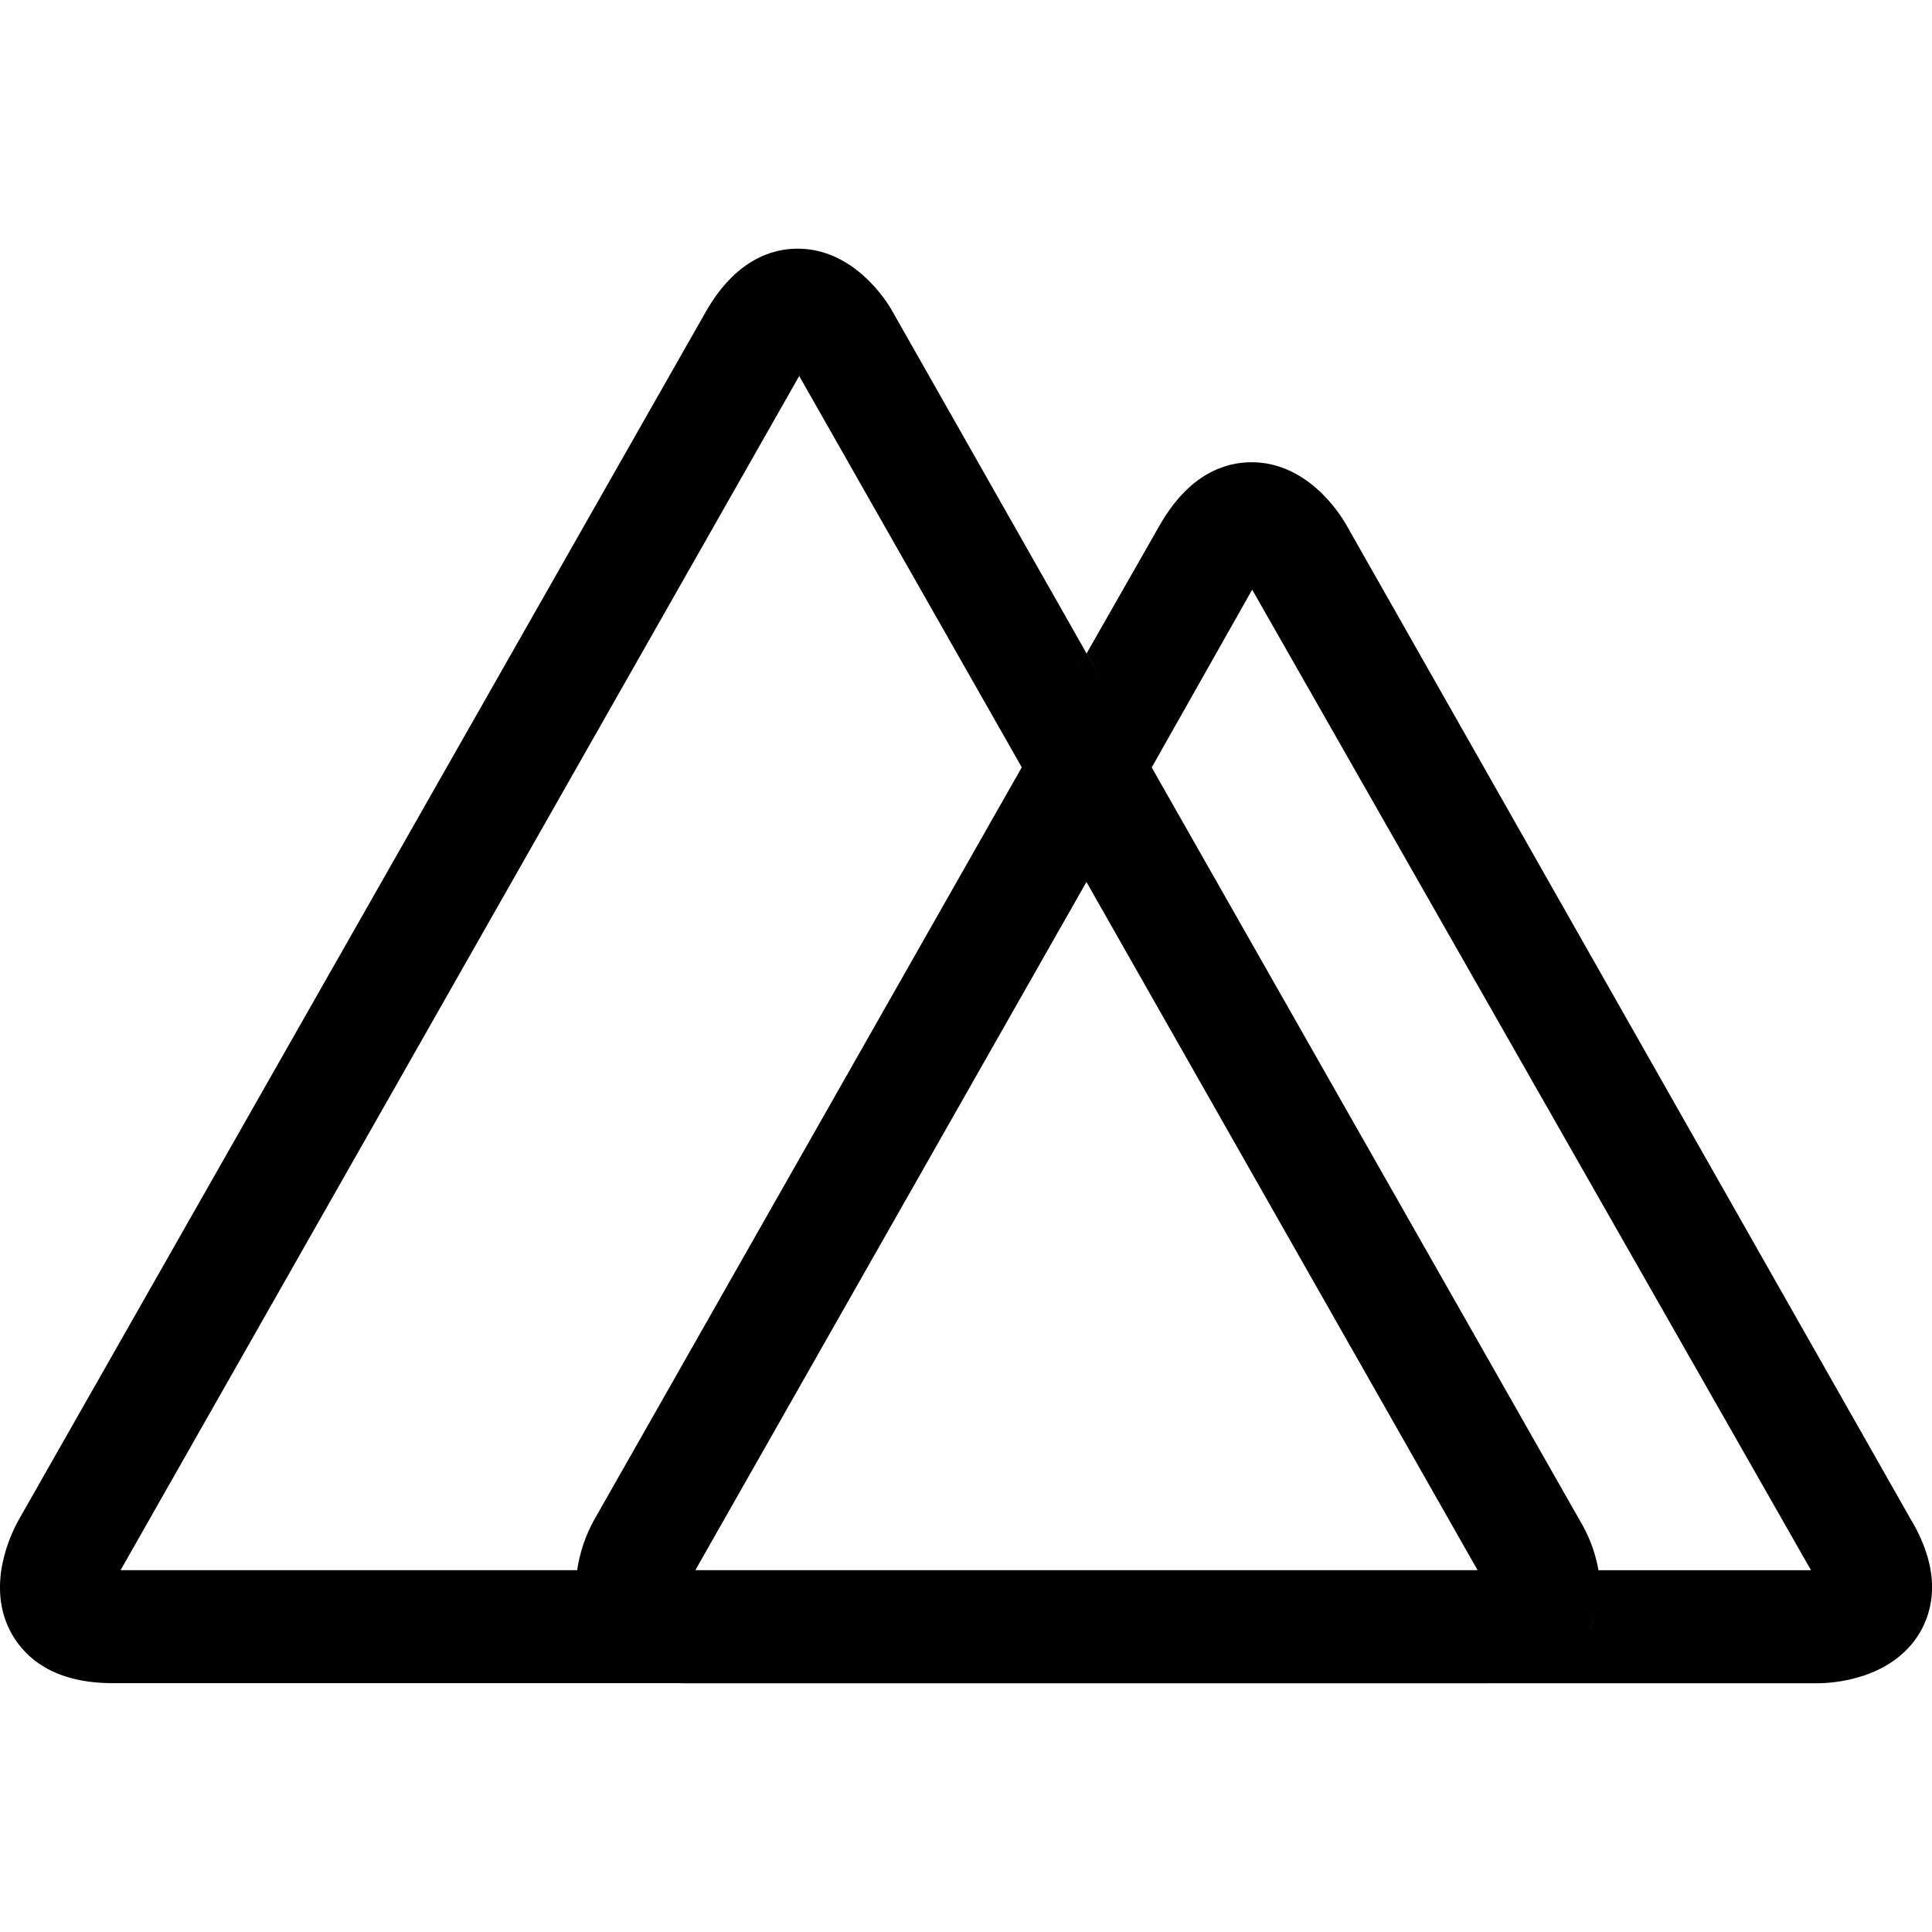
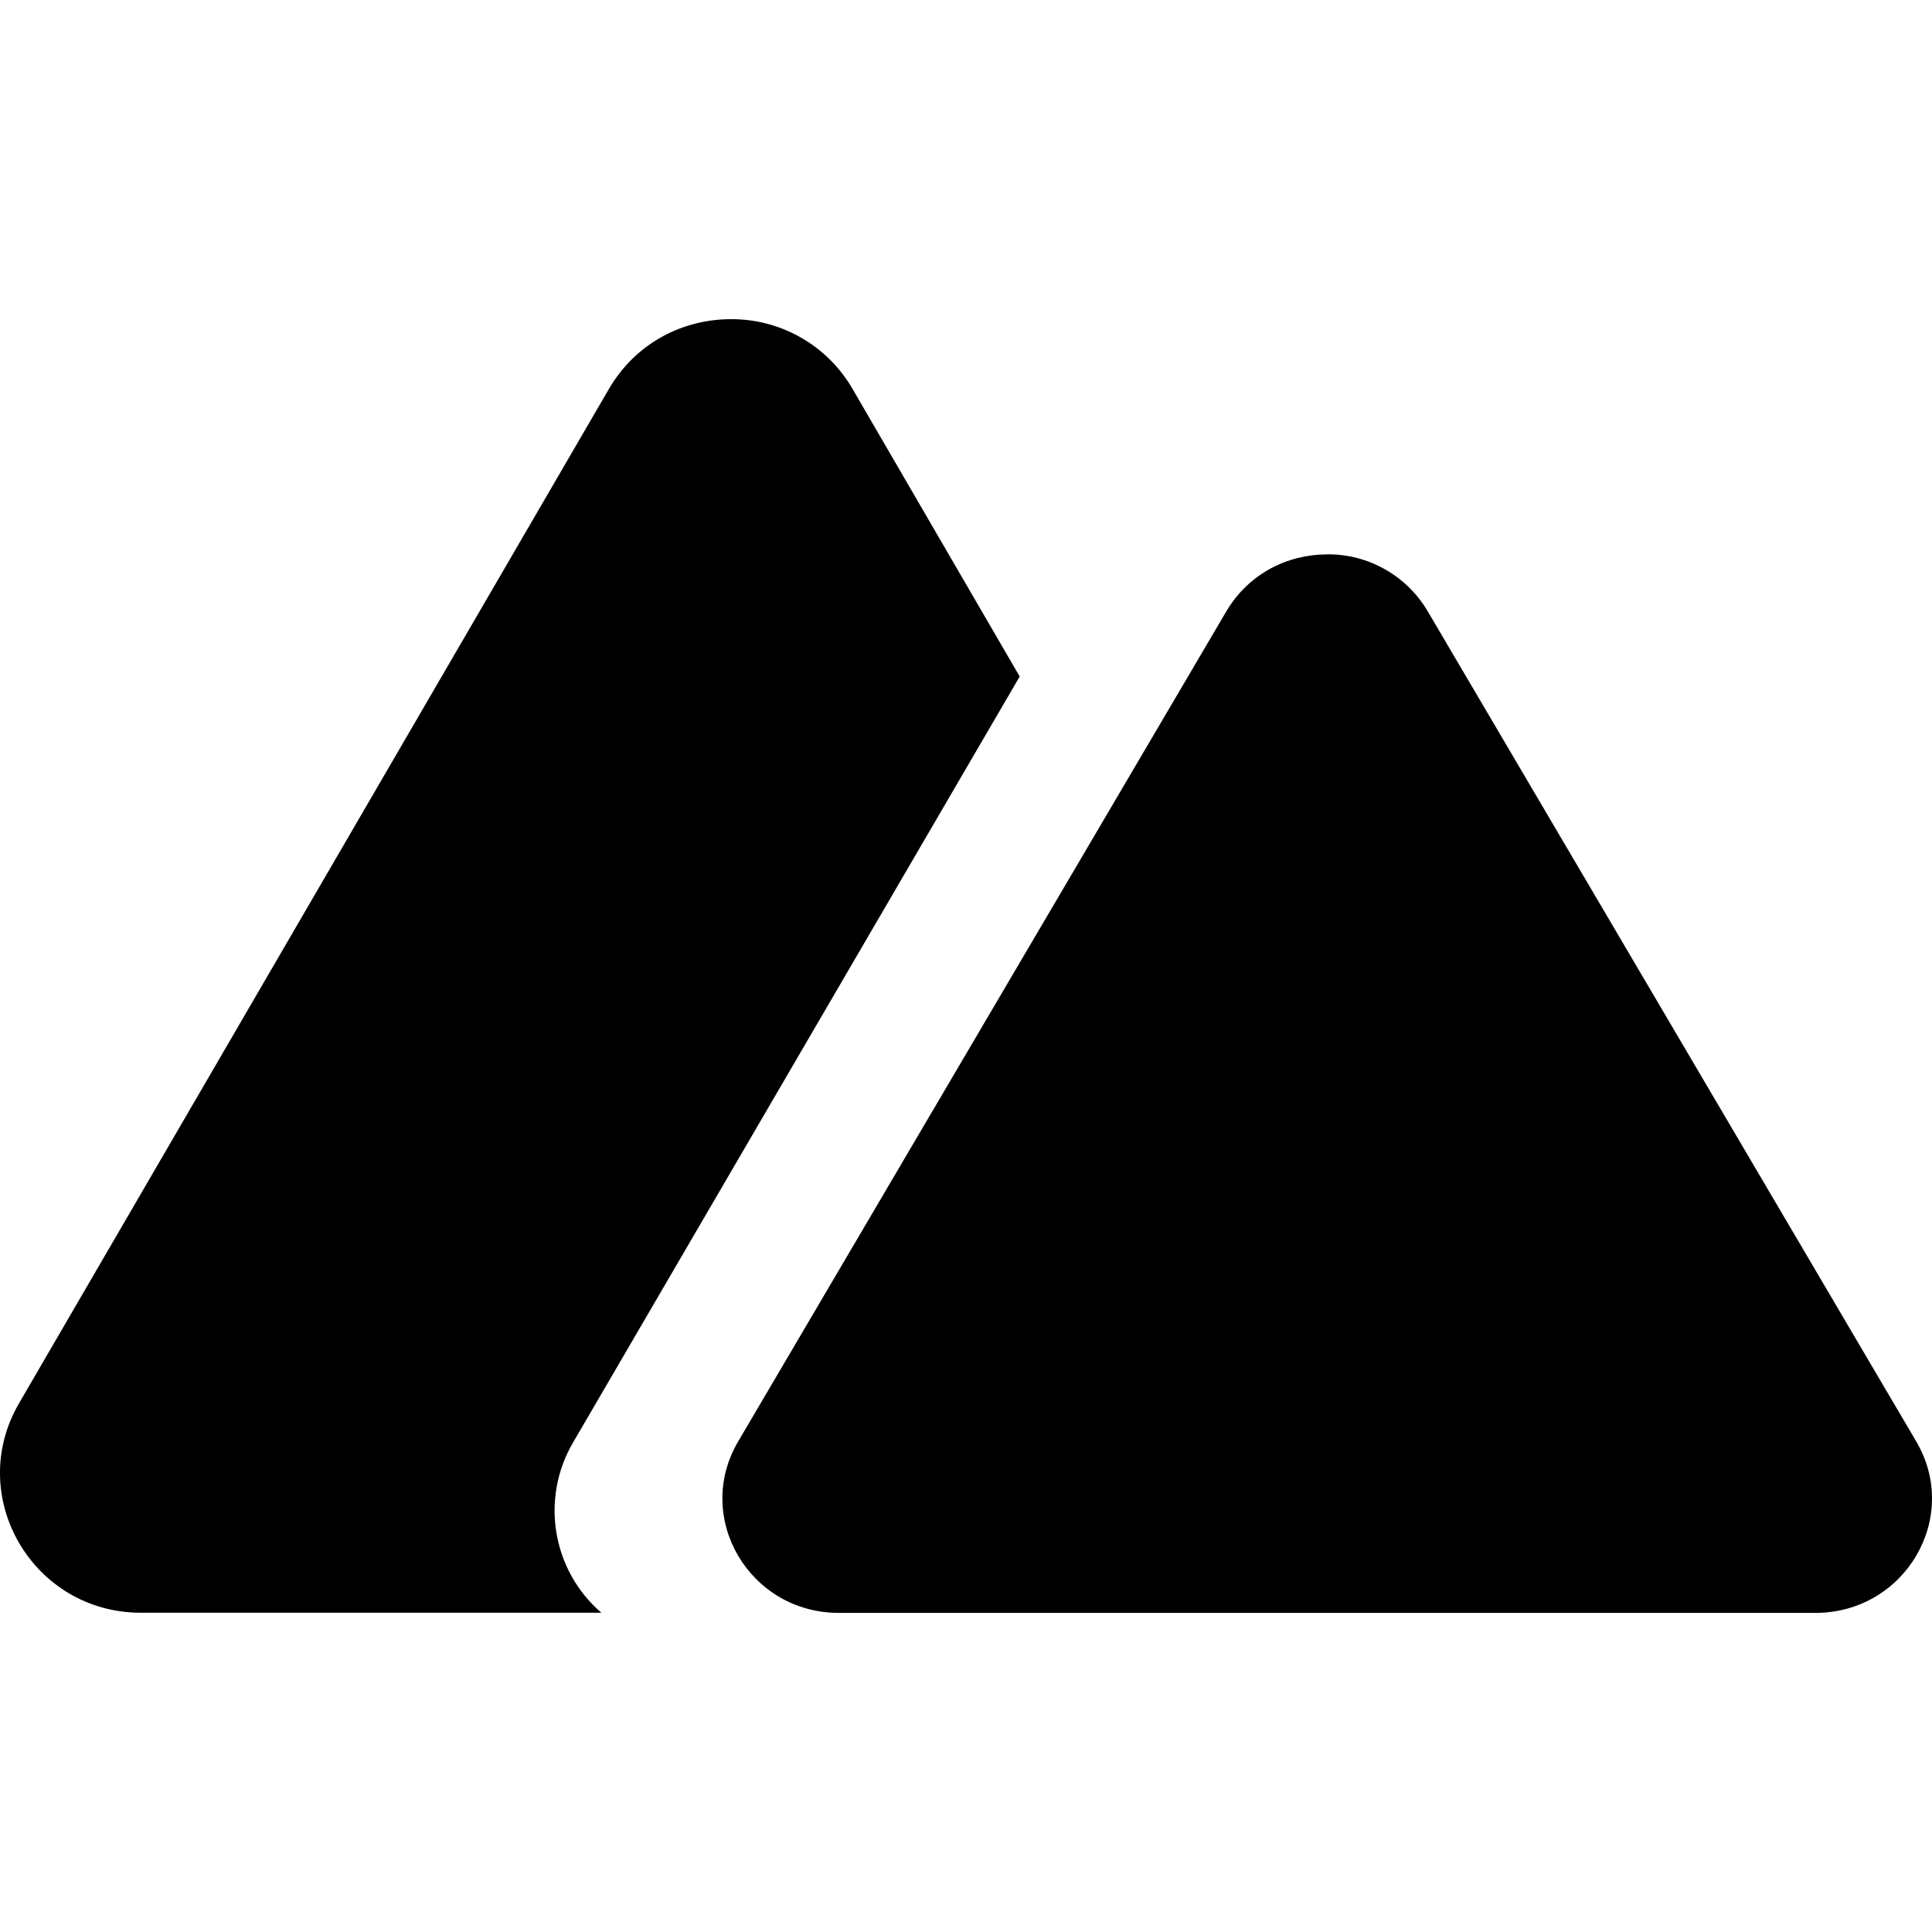
<svg xmlns="http://www.w3.org/2000/svg" role="img" viewBox="0 0 24 24">
-   <path d="M19.724 20.273l.023-.045a.74.74 0 00.053-.117l.002-.005a1.16 1.16 0 00.054-.607l.001.007a1.795 1.795 0 00-.235-.623l.005.008-5.318-9.354-.812-1.42-.807 1.42-5.315 9.354a1.85 1.85 0 00-.204.604l-.001.011a1.257 1.257 0 00.08.713l-.003-.008a.809.809 0 00.05.102l-.002-.004c.16.275.5.602 1.25.602h9.899c.157 0 .925-.032 1.28-.637zM13.496 10.956l4.859 8.549H8.638zm10.25 7.935L16.729 6.529c-.072-.13-.477-.787-1.182-.787-.317 0-.772.135-1.142.785l-.907 1.59.807 1.42 1.25-2.212 6.942 12.181h-2.64a1.187 1.187 0 01-.058.608l.003-.008a.772.772 0 01-.057.126l.002-.004-.023.045c-.355.605-1.122.637-1.272.637h4.13c.152 0 .917-.032 1.272-.637.157-.275.27-.737-.107-1.382zM7.302 20.308a.989.989 0 01-.045-.092l-.002-.006a1.228 1.228 0 01-.084-.712l-.001.007H1.498l8.43-14.834 2.767 4.865.802-1.42-2.412-4.25c-.067-.122-.475-.777-1.177-.777-.317 0-.772.137-1.142.787L.227 18.89c-.072.13-.425.812-.075 1.417.16.275.5.602 1.25.602h7.152c-.745 0-1.09-.322-1.25-.602z" />
+   <path d="M9.078 3.965c-.588 0-1.177.289-1.514.867L.236 17.433c-.672 1.156.17 2.601 1.514 2.601h5.72a1.676 1.676 0 0 1-.35-2.117l5.547-9.513-2.076-3.572a1.734 1.734 0 0 0-1.513-.867zm7.407 2.922c-.487 0-.973.236-1.252.709L9.17 17.906c-.557.945.138 2.13 1.251 2.13h12.13c1.114 0 1.81-1.185 1.253-2.13l-6.067-10.31a1.437 1.437 0 0 0-1.252-.71z" />
</svg>
